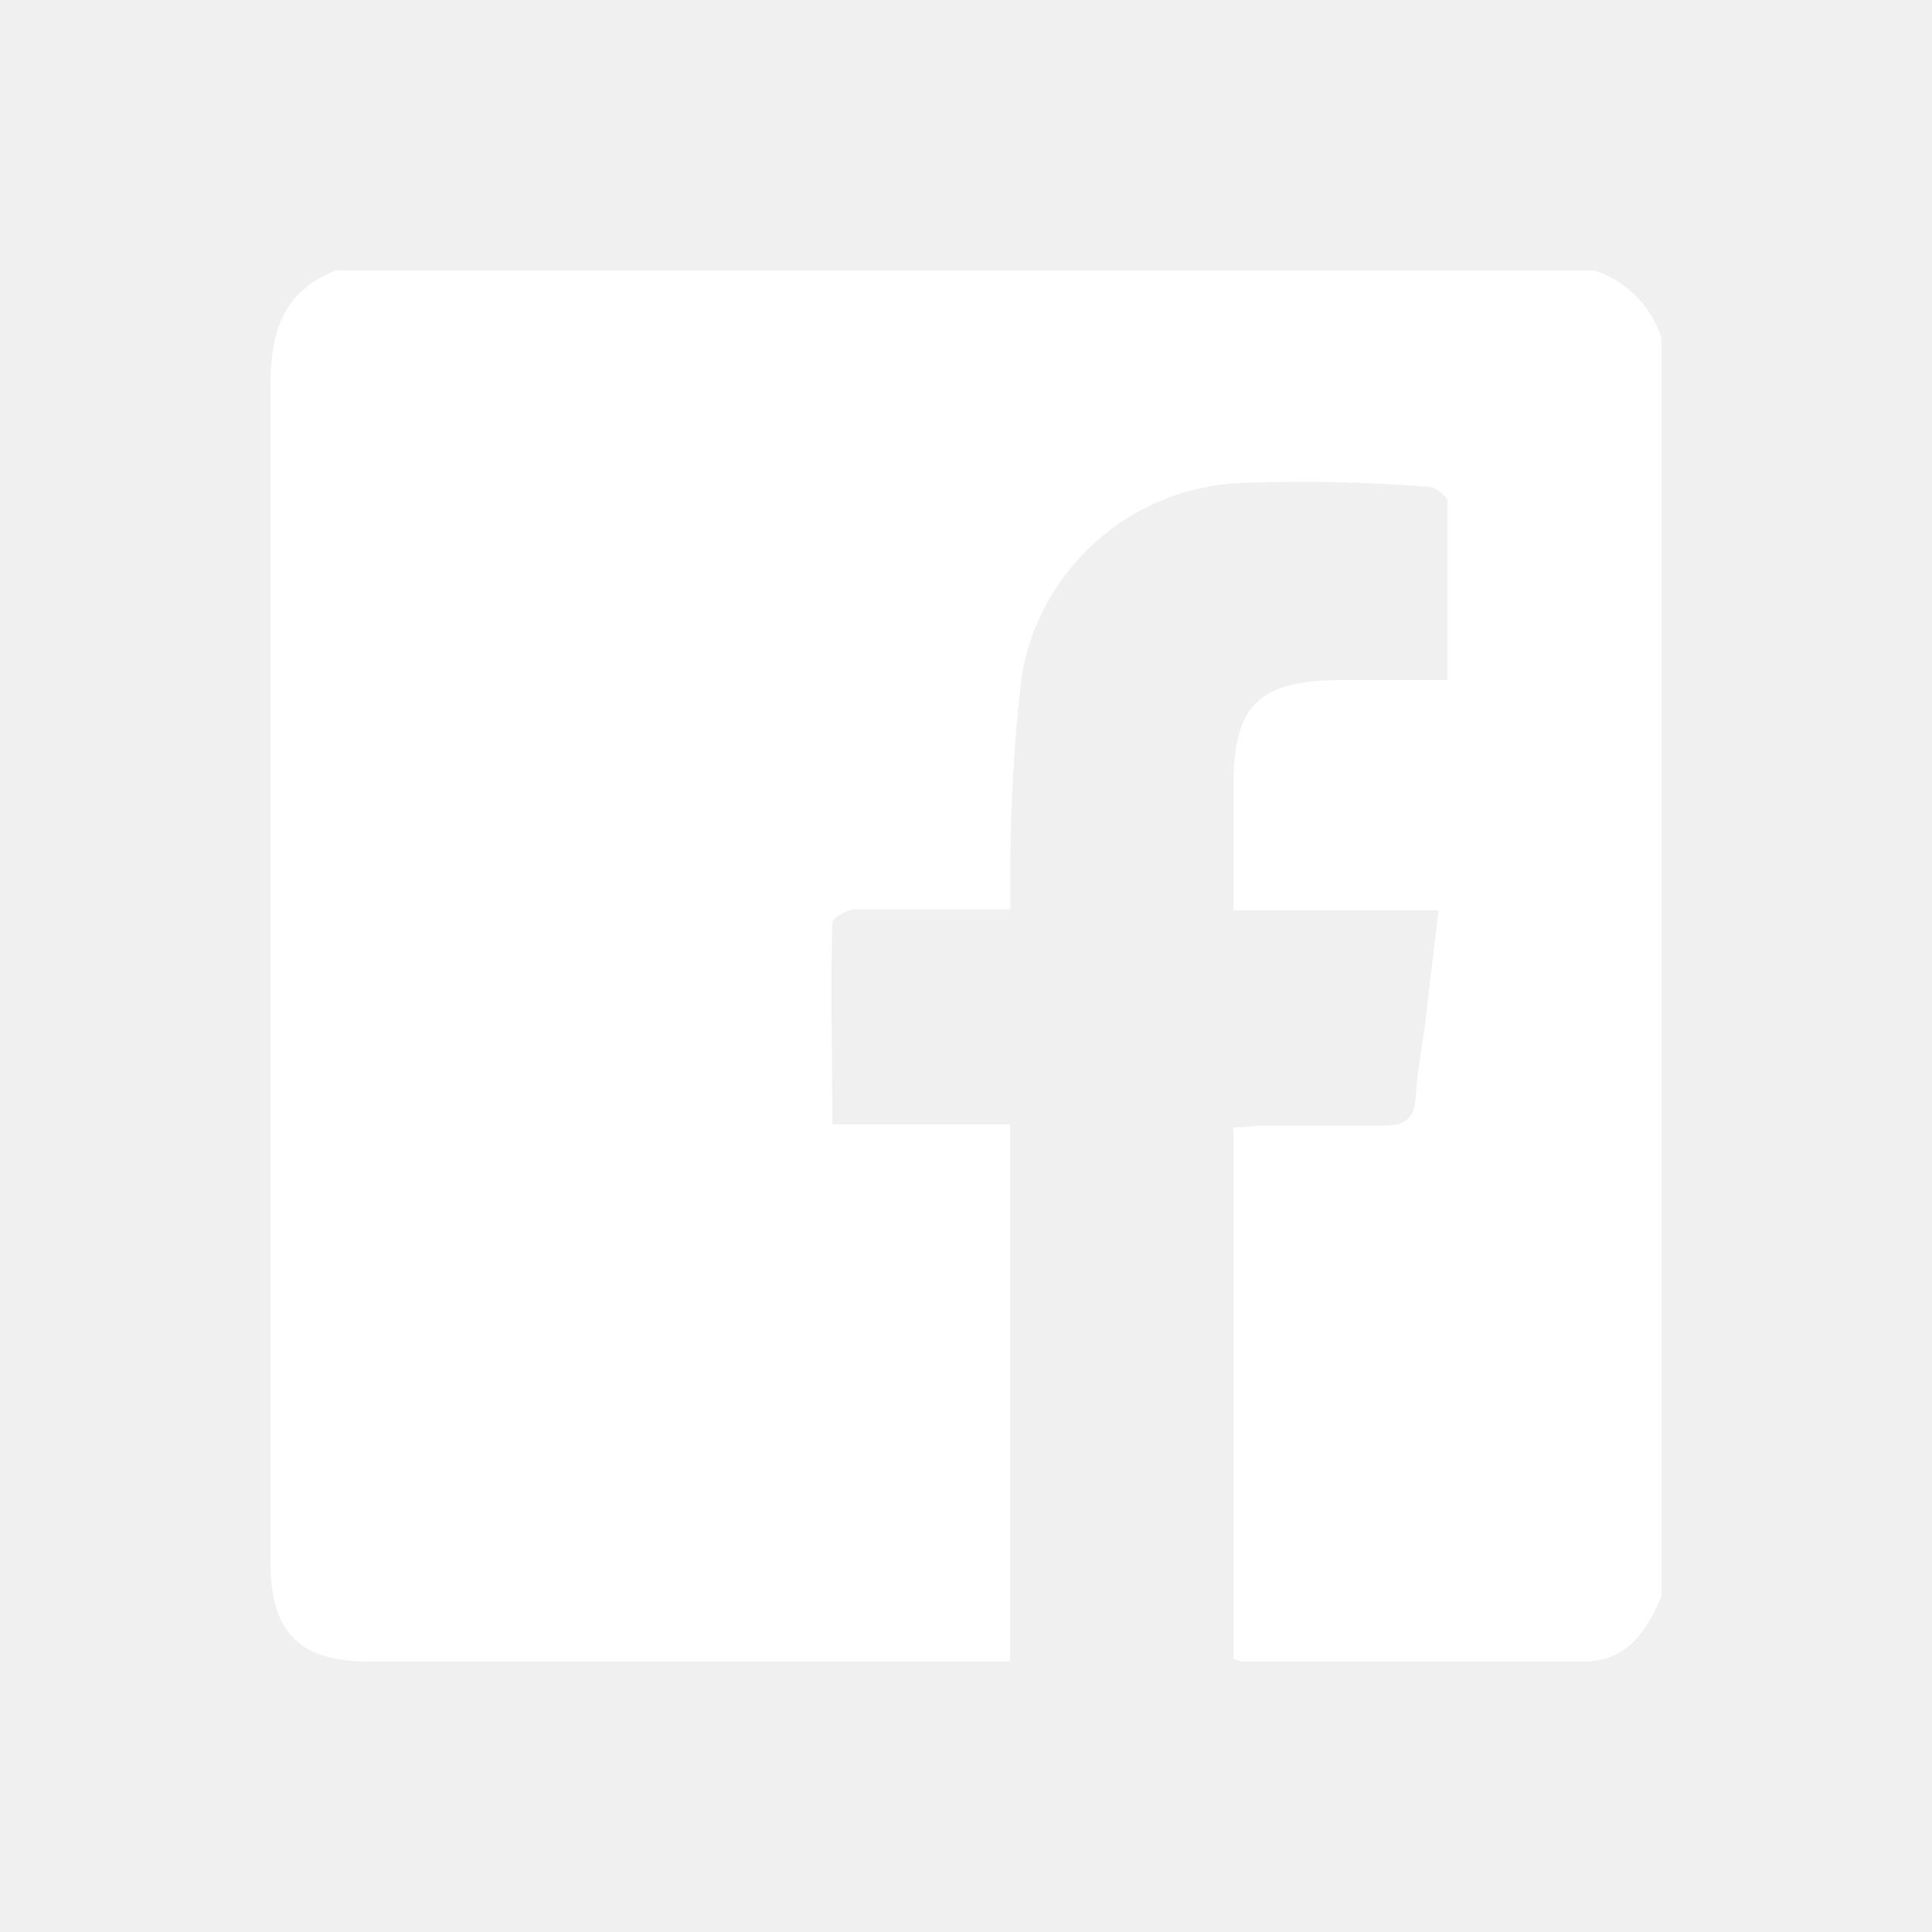
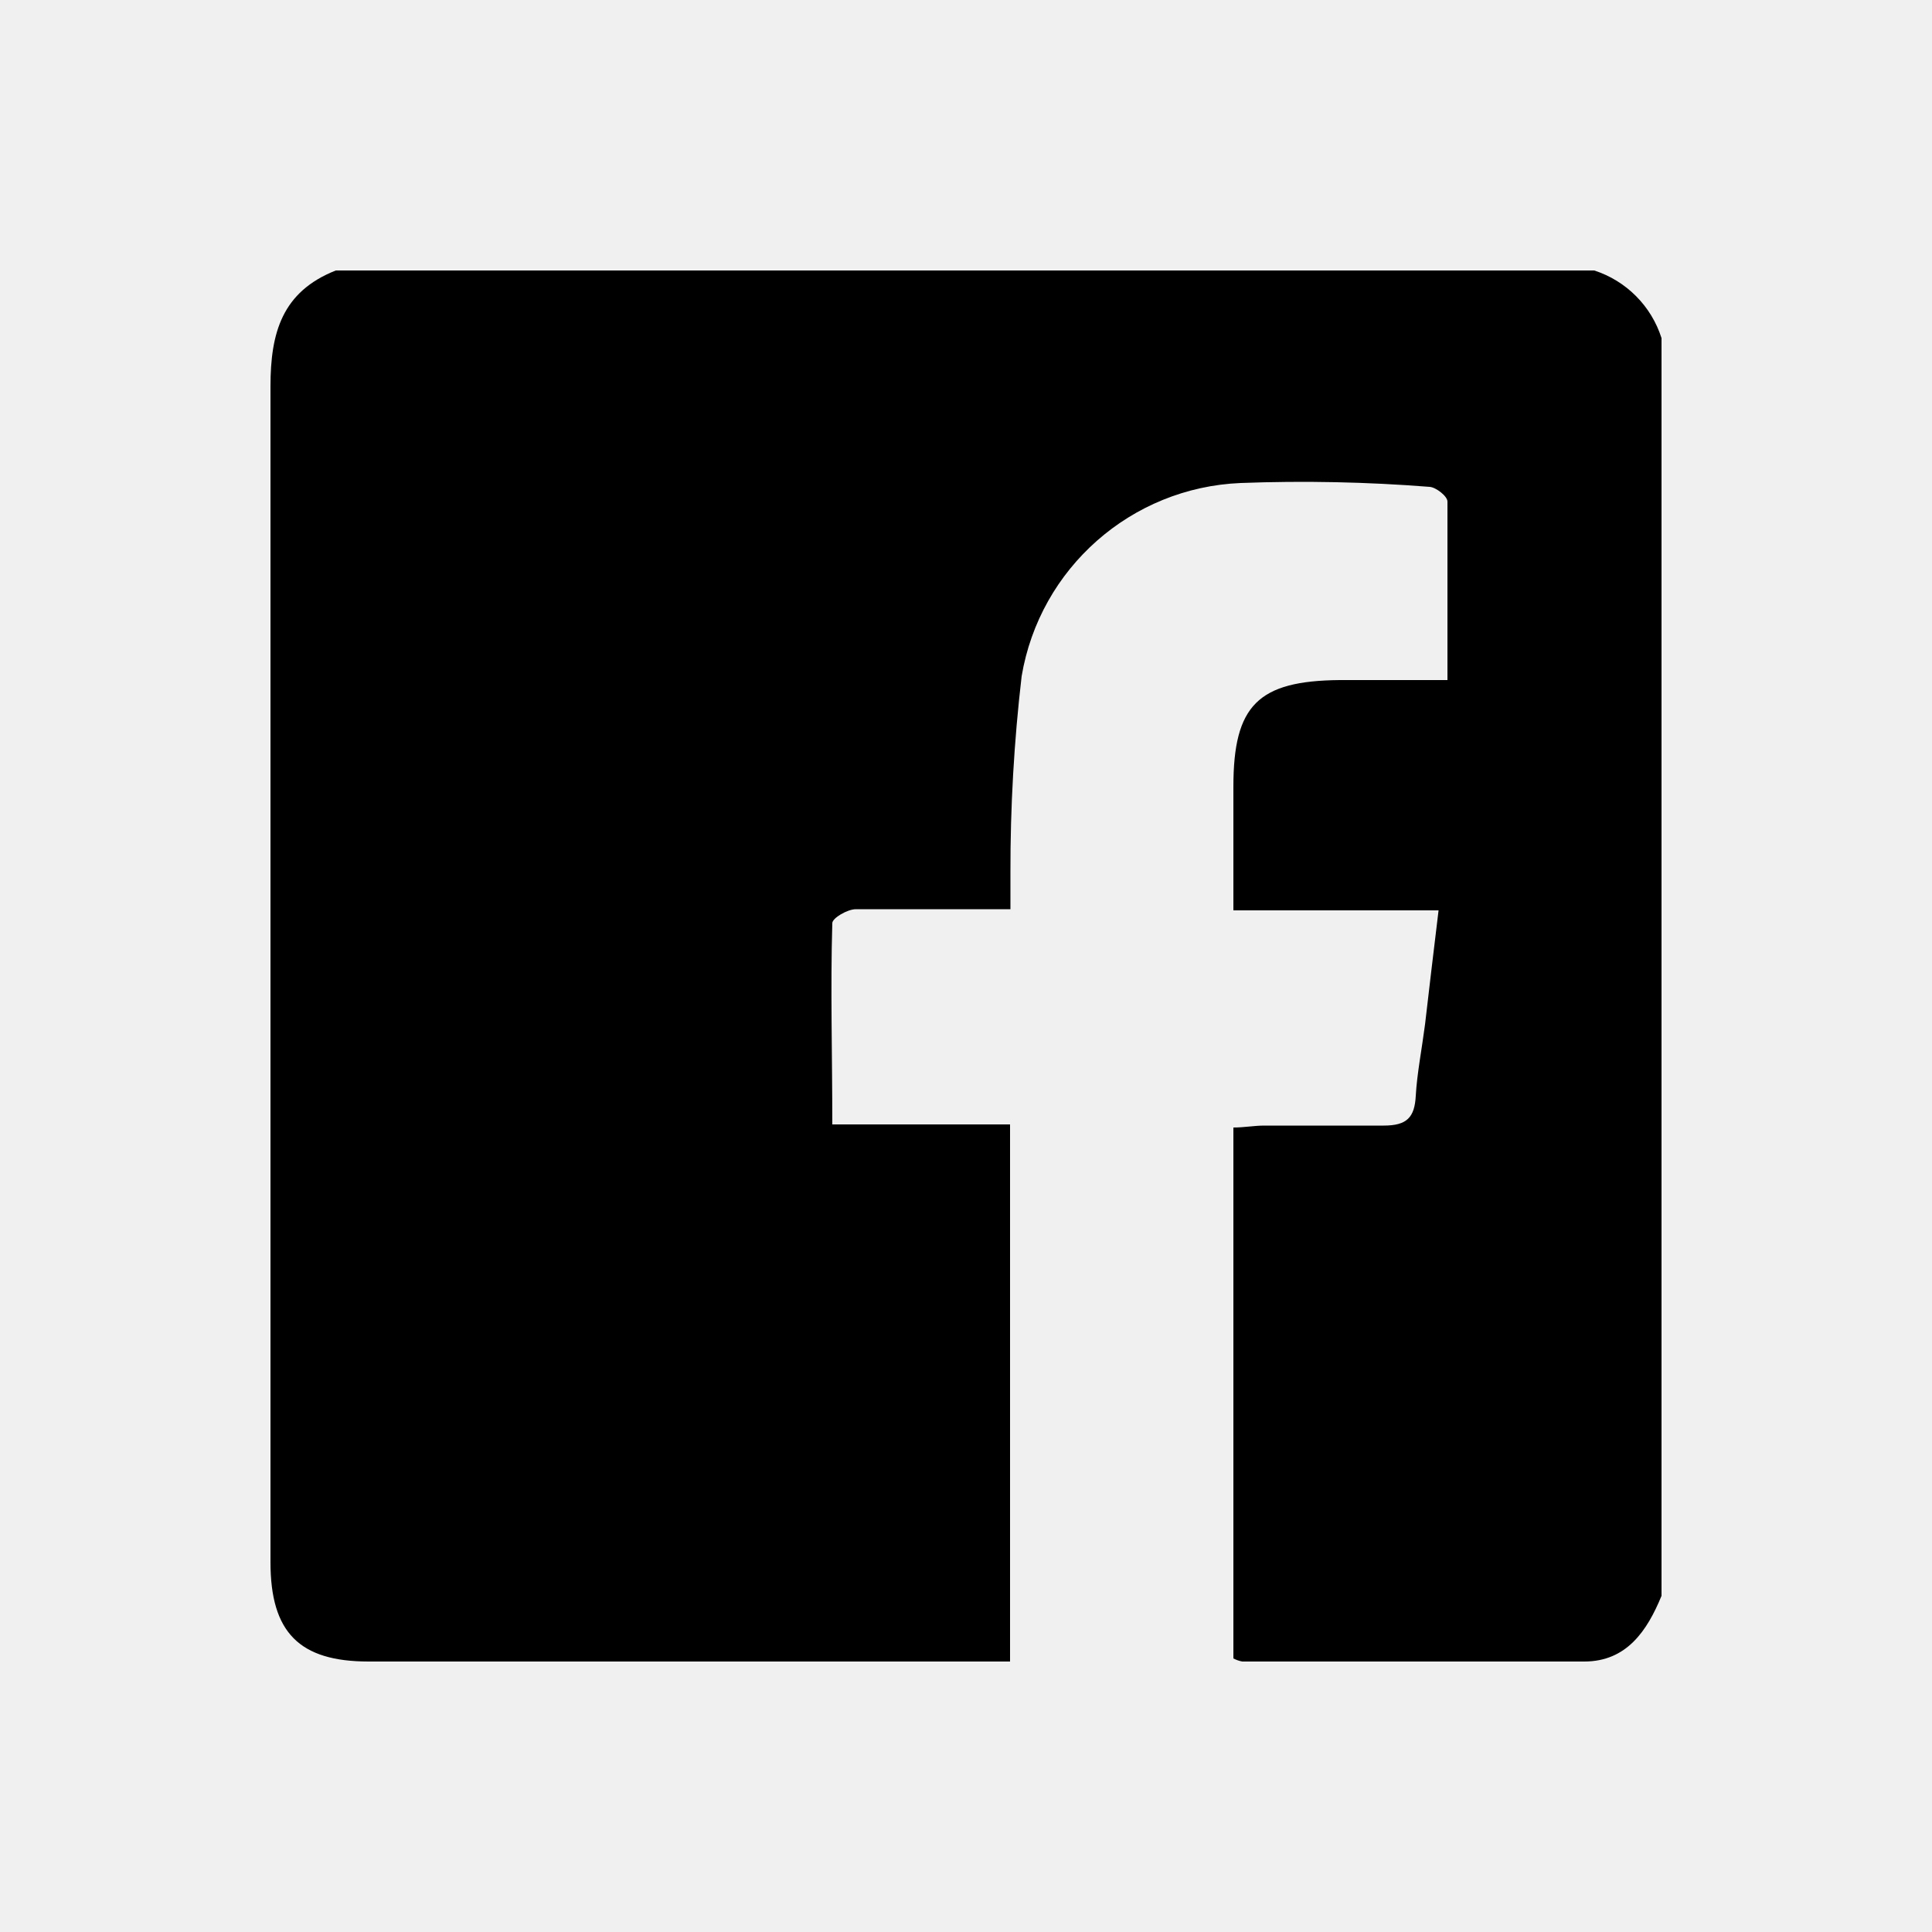
<svg xmlns="http://www.w3.org/2000/svg" viewBox="0 0 50 50">
-   <path fill="#FFF" d="M43,8.75V41.3C42.63,42.2,42.1,43,41,43c-2.95,0-5.9,0-8.85,0a.79.79,0,0,1-.23-.08V29.18c.28,0,.54-.05.8-.05,1,0,2.06,0,3.09,0,.6,0,.8-.21.83-.77s.16-1.23.24-1.85c.11-.94.22-1.89.35-2.95H31.92v-3.2c0-2.11.64-2.74,2.75-2.76h2.79c0-1.61,0-3.12,0-4.62,0-.14-.3-.37-.46-.38a42.06,42.06,0,0,0-4.89-.1,6,6,0,0,0-5.67,5,43.06,43.06,0,0,0-.29,5.09c0,.3,0,.6,0,.94-1.39,0-2.68,0-4,0-.22,0-.61.23-.61.36-.05,1.69,0,3.39,0,5.21h4.6V43H9.54C7.75,43,7,42.25,7,40.43Q7,25.21,7,10c0-1.39.3-2.45,1.69-3H41.26A2.7,2.7,0,0,1,43,8.75Z" />
+   <path d="M43,8.75V41.3C42.63,42.2,42.1,43,41,43c-2.95,0-5.9,0-8.85,0a.79.79,0,0,1-.23-.08V29.18c.28,0,.54-.05.8-.05,1,0,2.06,0,3.09,0,.6,0,.8-.21.83-.77s.16-1.23.24-1.85c.11-.94.22-1.89.35-2.95H31.92v-3.2c0-2.11.64-2.74,2.75-2.76h2.79c0-1.61,0-3.12,0-4.62,0-.14-.3-.37-.46-.38a42.06,42.06,0,0,0-4.89-.1,6,6,0,0,0-5.67,5,43.06,43.06,0,0,0-.29,5.09c0,.3,0,.6,0,.94-1.39,0-2.68,0-4,0-.22,0-.61.23-.61.36-.05,1.69,0,3.39,0,5.21h4.6V43H9.54C7.75,43,7,42.25,7,40.43Q7,25.21,7,10c0-1.39.3-2.45,1.69-3H41.26A2.7,2.7,0,0,1,43,8.75Z" />
</svg>
